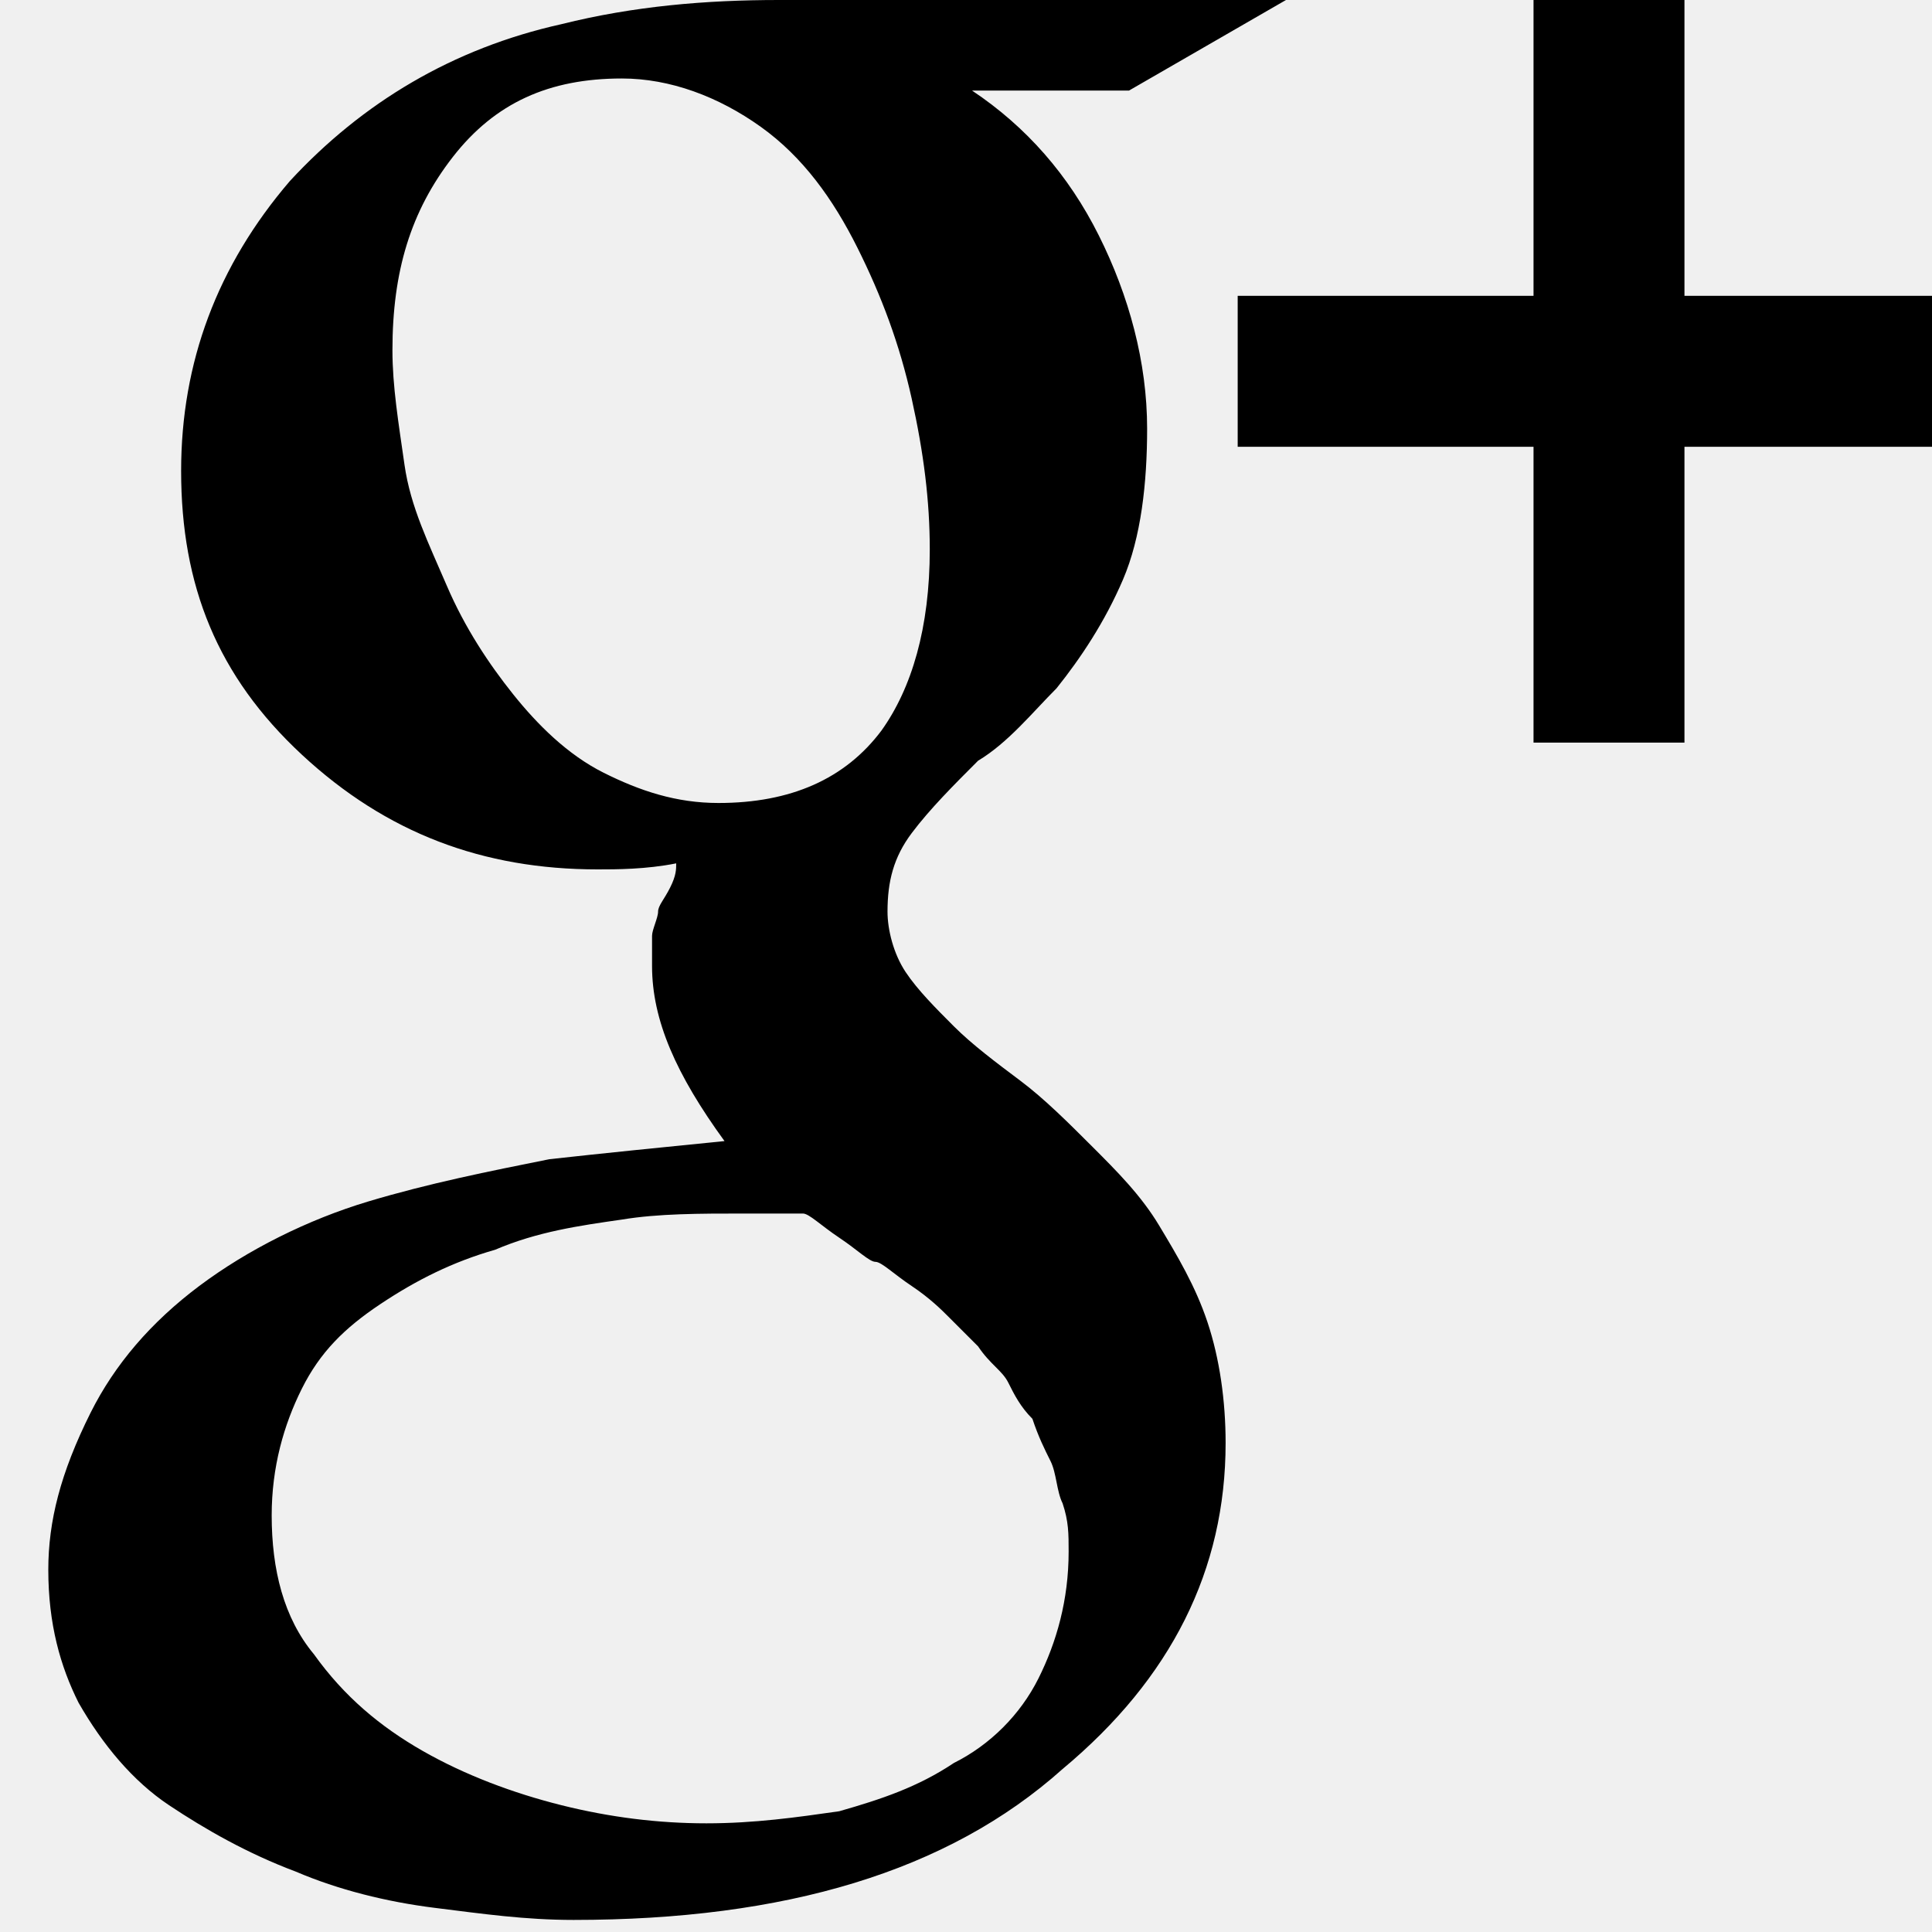
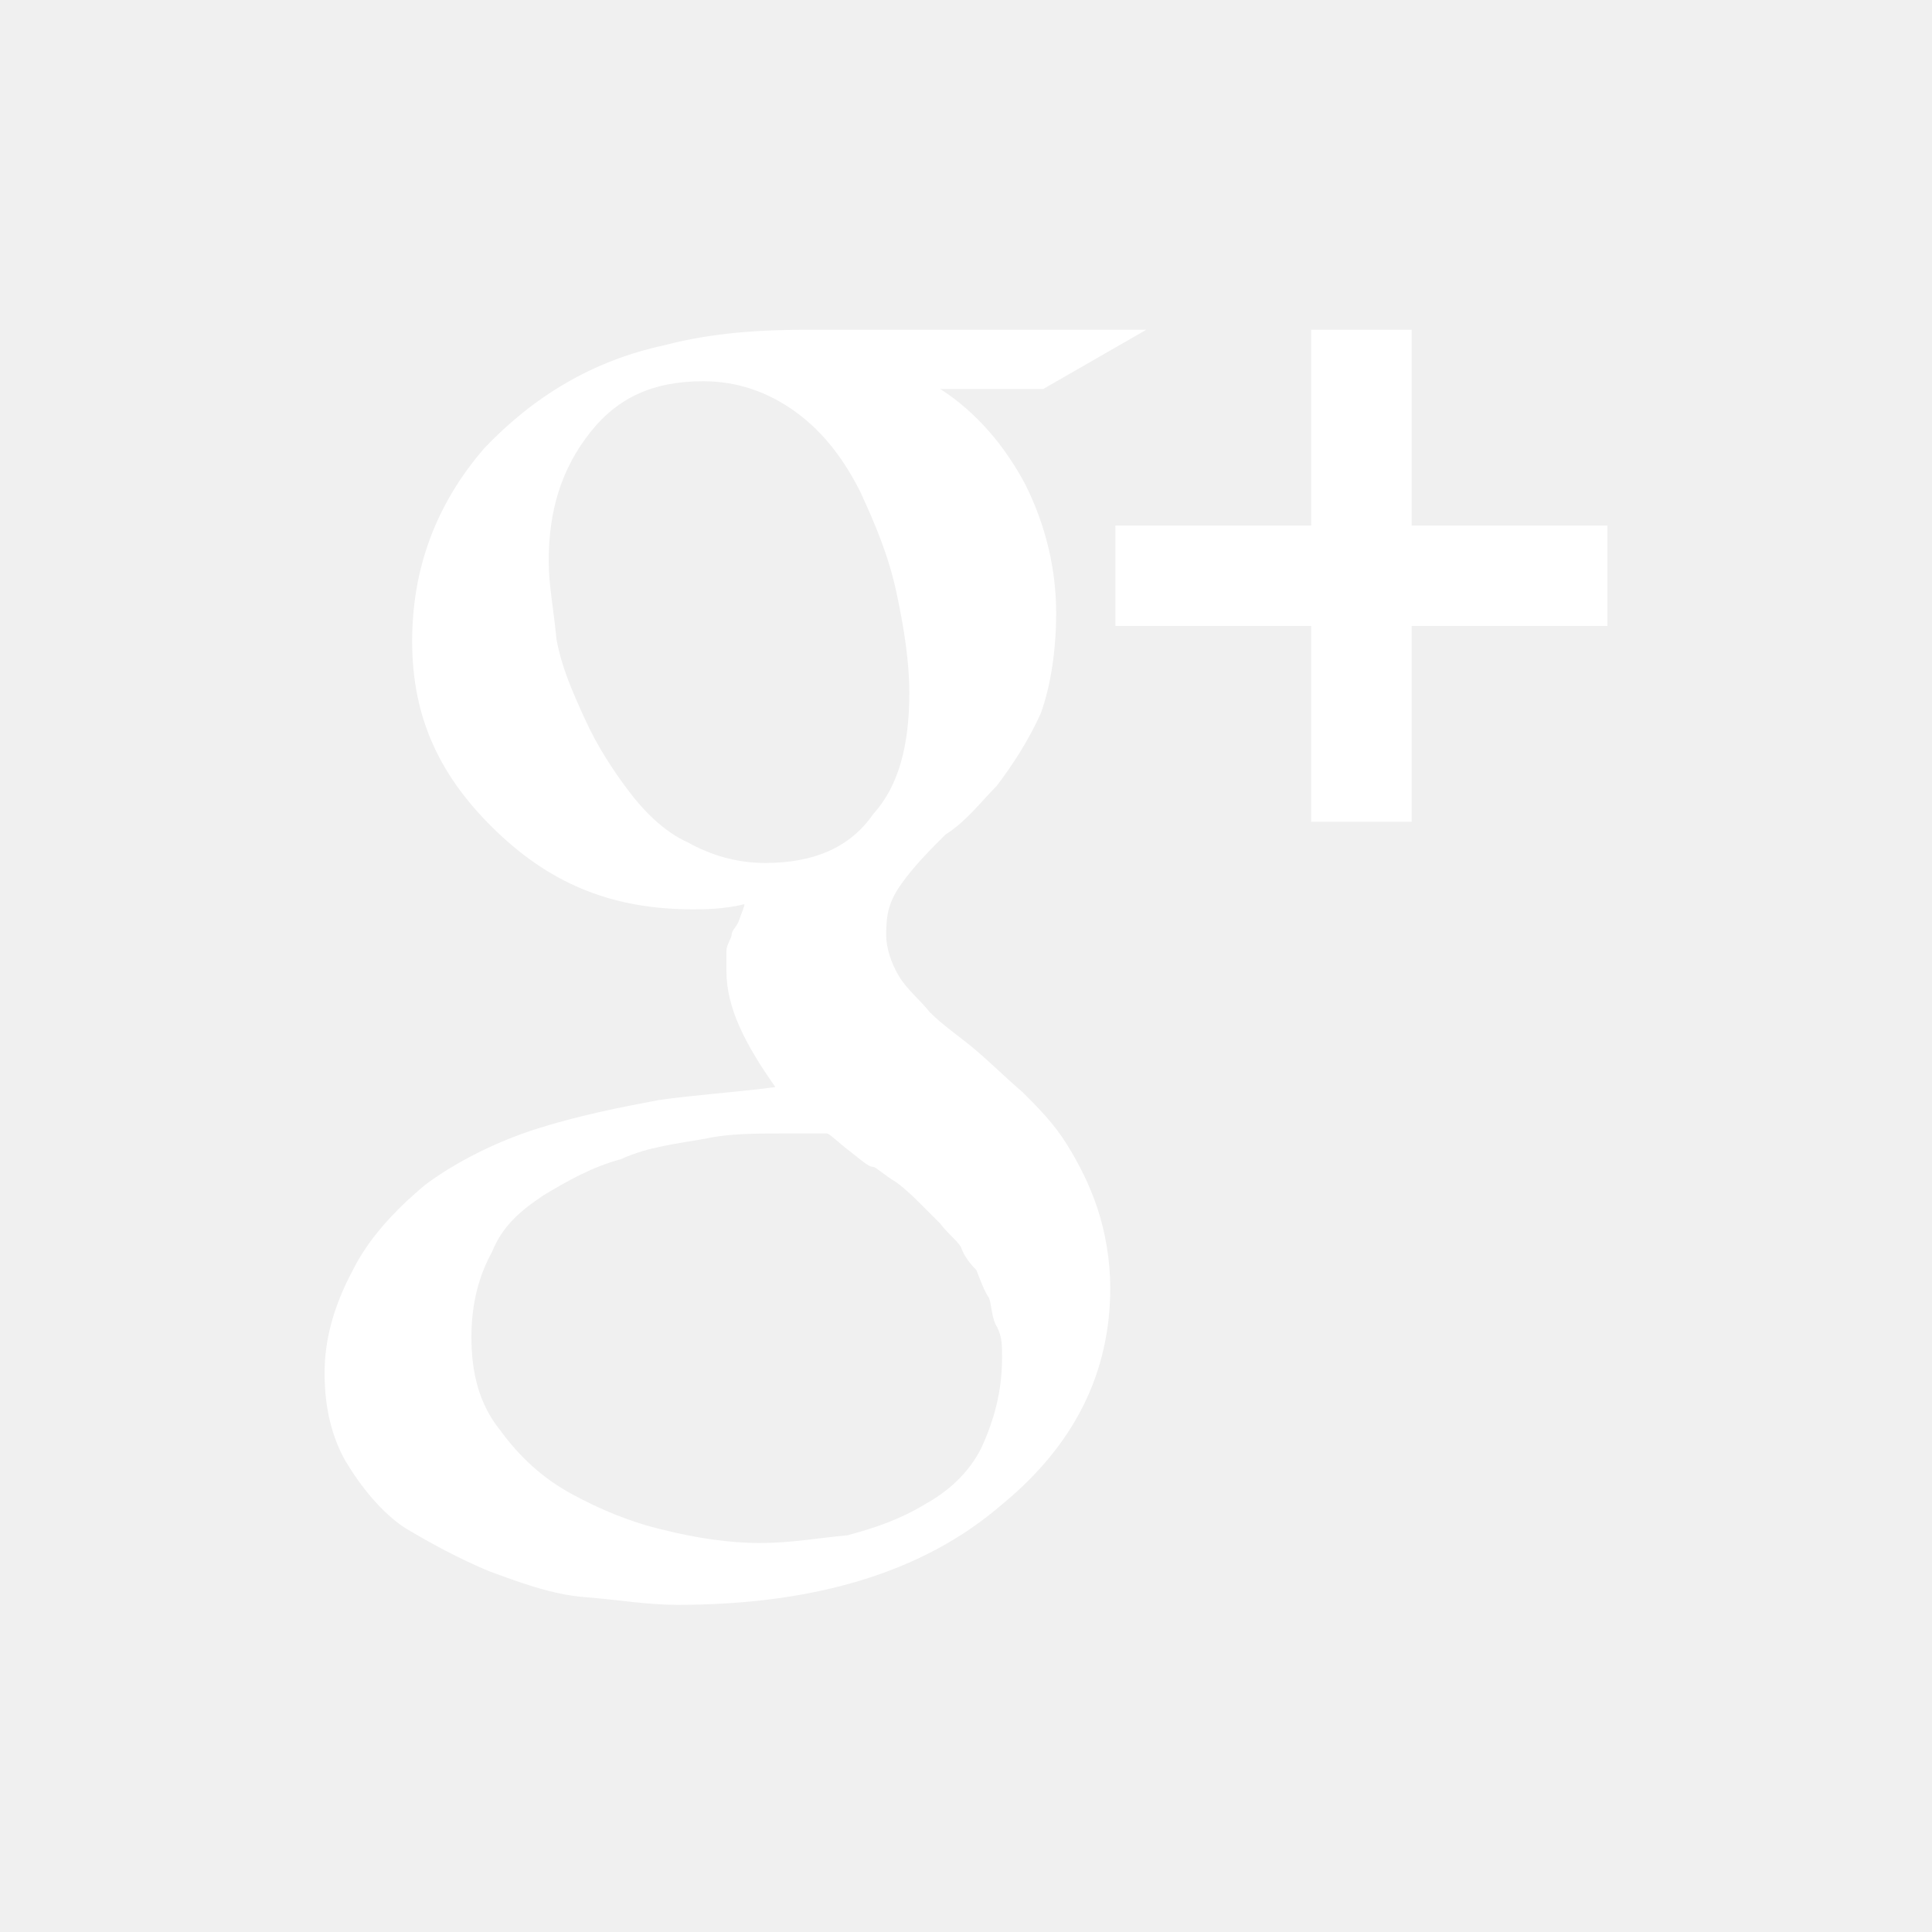
- <svg xmlns="http://www.w3.org/2000/svg" version="1.1" id="Layer_1" x="0px" y="0px" viewBox="0 0 32 32" style="enable-background:new 0 0 32 32;" xml:space="preserve">
-   <path d="M17.7,25.7c0-0.3,0-0.5-0.1-0.8c-0.1-0.2-0.1-0.5-0.2-0.7c-0.1-0.2-0.2-0.4-0.3-0.7c-0.2-0.2-0.3-0.4-0.4-0.6  c-0.1-0.2-0.3-0.3-0.5-0.6c-0.2-0.2-0.4-0.4-0.5-0.5c-0.1-0.1-0.3-0.3-0.6-0.5c-0.3-0.2-0.5-0.4-0.6-0.4s-0.3-0.2-0.6-0.4  c-0.3-0.2-0.5-0.4-0.6-0.4c-0.2,0-0.5,0-1,0c-0.7,0-1.4,0-2,0.1c-0.7,0.1-1.4,0.2-2.1,0.5c-0.7,0.2-1.3,0.5-1.9,0.9s-1,0.8-1.3,1.4  c-0.3,0.6-0.5,1.3-0.5,2.1c0,0.9,0.2,1.7,0.7,2.3c0.5,0.7,1.1,1.2,1.8,1.6s1.5,0.7,2.3,0.9s1.6,0.3,2.4,0.3c0.8,0,1.5-0.1,2.2-0.2  c0.7-0.2,1.3-0.4,1.9-0.8c0.6-0.3,1.1-0.8,1.4-1.4C17.5,27.2,17.7,26.5,17.7,25.7z M15.4,9.1c0-0.8-0.1-1.6-0.3-2.5  c-0.2-0.9-0.5-1.7-0.9-2.5c-0.4-0.8-0.9-1.5-1.6-2c-0.7-0.5-1.5-0.8-2.3-0.8c-1.2,0-2.1,0.4-2.8,1.3c-0.7,0.9-1,1.9-1,3.2  c0,0.6,0.1,1.2,0.2,1.9c0.1,0.7,0.4,1.3,0.7,2c0.3,0.7,0.7,1.3,1.1,1.8c0.4,0.5,0.9,1,1.5,1.3c0.6,0.3,1.2,0.5,1.9,0.5  c1.2,0,2.1-0.4,2.7-1.2C15.1,11.4,15.4,10.4,15.4,9.1z M12.9,0h8.4l-2.6,1.5h-2.6c0.9,0.6,1.6,1.4,2.1,2.4s0.8,2.1,0.8,3.2  c0,0.9-0.1,1.8-0.4,2.5c-0.3,0.7-0.7,1.3-1.1,1.8c-0.4,0.4-0.8,0.9-1.3,1.2c-0.4,0.4-0.8,0.8-1.1,1.2c-0.3,0.4-0.4,0.8-0.4,1.3  c0,0.3,0.1,0.7,0.3,1c0.2,0.3,0.5,0.6,0.8,0.9c0.3,0.3,0.7,0.6,1.1,0.9c0.4,0.3,0.8,0.7,1.2,1.1c0.4,0.4,0.8,0.8,1.1,1.3  c0.3,0.5,0.6,1,0.8,1.6c0.2,0.6,0.3,1.3,0.3,2c0,2.1-0.9,3.9-2.7,5.4c-1.9,1.7-4.6,2.5-8.1,2.5c-0.8,0-1.5-0.1-2.3-0.2  c-0.8-0.1-1.6-0.3-2.3-0.6c-0.8-0.3-1.5-0.7-2.1-1.1c-0.6-0.4-1.1-1-1.5-1.7C1,27.6,0.8,26.9,0.8,26c0-0.8,0.2-1.6,0.7-2.6  c0.4-0.8,1-1.5,1.8-2.1c0.8-0.6,1.8-1.1,2.8-1.4c1-0.3,2-0.5,3-0.7c0.9-0.1,1.9-0.2,2.9-0.3c-0.8-1.1-1.2-2-1.2-2.9  c0-0.2,0-0.3,0-0.5c0-0.1,0.1-0.3,0.1-0.4c0-0.1,0.1-0.2,0.2-0.4c0.1-0.2,0.1-0.3,0.1-0.4c-0.5,0.1-1,0.1-1.3,0.1  c-1.9,0-3.5-0.6-4.9-1.9c-1.4-1.3-2-2.8-2-4.7c0-1.8,0.6-3.4,1.8-4.8C6,1.7,7.5,0.8,9.3,0.4C10.5,0.1,11.7,0,12.9,0z M32.8,4.9v2.5  h-4.9v4.9h-2.5V7.4h-4.9V4.9h4.9V0h2.5v4.9H32.8z" />
+ <svg xmlns="http://www.w3.org/2000/svg" version="1.1" id="Layer_1" x="0px" y="0px" viewBox="0 0 75 75" style="enable-background:new 0 0 75 75;" xml:space="preserve">
+   <style type="text/css">
+ 	.st0{fill:#FFFFFF;}
+ </style>
+   <path class="st0" d="M38.9,52.7c0-0.5,0-0.8-0.2-1.2c-0.2-0.3-0.2-0.8-0.3-1.1c-0.2-0.3-0.3-0.6-0.5-1.1c-0.3-0.3-0.5-0.6-0.6-0.9  c-0.2-0.3-0.5-0.5-0.8-0.9c-0.3-0.3-0.6-0.6-0.8-0.8c-0.2-0.2-0.5-0.5-0.9-0.8c-0.5-0.3-0.8-0.6-0.9-0.6c-0.2,0-0.5-0.3-0.9-0.6  S32.2,44,32.1,44c-0.3,0-0.8,0-1.6,0c-1.1,0-2.2,0-3.1,0.2c-1.1,0.2-2.2,0.3-3.3,0.8c-1.1,0.3-2,0.8-3,1.4c-0.9,0.6-1.6,1.2-2,2.2  c-0.5,0.9-0.8,2-0.8,3.3c0,1.4,0.3,2.6,1.1,3.6c0.8,1.1,1.7,1.9,2.8,2.5c1.1,0.6,2.3,1.1,3.6,1.4c1.2,0.3,2.5,0.5,3.7,0.5  s2.3-0.2,3.4-0.3c1.1-0.3,2-0.6,3-1.2c0.9-0.5,1.7-1.2,2.2-2.2C38.6,55.1,38.9,54,38.9,52.7z M35.3,26.9c0-1.2-0.2-2.5-0.5-3.9  c-0.3-1.4-0.8-2.6-1.4-3.9c-0.6-1.2-1.4-2.3-2.5-3.1s-2.3-1.2-3.6-1.2c-1.9,0-3.3,0.6-4.4,2s-1.6,3-1.6,5c0,0.9,0.2,1.9,0.3,3  c0.2,1.1,0.6,2,1.1,3.1c0.5,1.1,1.1,2,1.7,2.8c0.6,0.8,1.4,1.6,2.3,2c0.9,0.5,1.9,0.8,3,0.8c1.9,0,3.3-0.6,4.2-1.9  C34.9,30.5,35.3,28.9,35.3,26.9z M31.4,12.8h13.1l-4,2.3h-4c1.4,0.9,2.5,2.2,3.3,3.7c0.8,1.6,1.2,3.3,1.2,5c0,1.4-0.2,2.8-0.6,3.9  c-0.5,1.1-1.1,2-1.7,2.8c-0.6,0.6-1.2,1.4-2,1.9c-0.6,0.6-1.2,1.2-1.7,1.9s-0.6,1.2-0.6,2c0,0.5,0.2,1.1,0.5,1.6  c0.3,0.5,0.8,0.9,1.2,1.4c0.5,0.5,1.1,0.9,1.7,1.4c0.6,0.5,1.2,1.1,1.9,1.7c0.6,0.6,1.2,1.2,1.7,2s0.9,1.6,1.2,2.5s0.5,2,0.5,3.1  c0,3.3-1.4,6.1-4.2,8.4c-3,2.6-7.2,3.9-12.6,3.9c-1.2,0-2.3-0.2-3.6-0.3S20.1,61.4,19,61c-1.2-0.5-2.3-1.1-3.3-1.7  c-0.9-0.6-1.7-1.6-2.3-2.6c-0.5-0.9-0.8-2-0.8-3.4c0-1.2,0.3-2.5,1.1-4c0.6-1.2,1.6-2.3,2.8-3.3c1.2-0.9,2.8-1.7,4.4-2.2  s3.1-0.8,4.7-1.1c1.4-0.2,3-0.3,4.5-0.5c-1.2-1.7-1.9-3.1-1.9-4.5c0-0.3,0-0.5,0-0.8c0-0.2,0.2-0.5,0.2-0.6c0-0.2,0.2-0.3,0.3-0.6  s0.2-0.5,0.2-0.6c-0.8,0.2-1.6,0.2-2,0.2c-3,0-5.4-0.9-7.6-3S16,27.9,16,24.9c0-2.8,0.9-5.3,2.8-7.5c1.9-2,4.2-3.4,7-4  C27.7,12.9,29.6,12.8,31.4,12.8z M62.4,20.4v3.9h-7.6v7.6h-3.9v-7.6h-7.6v-3.9h7.6v-7.6h3.9v7.6H62.4z" />
</svg>
